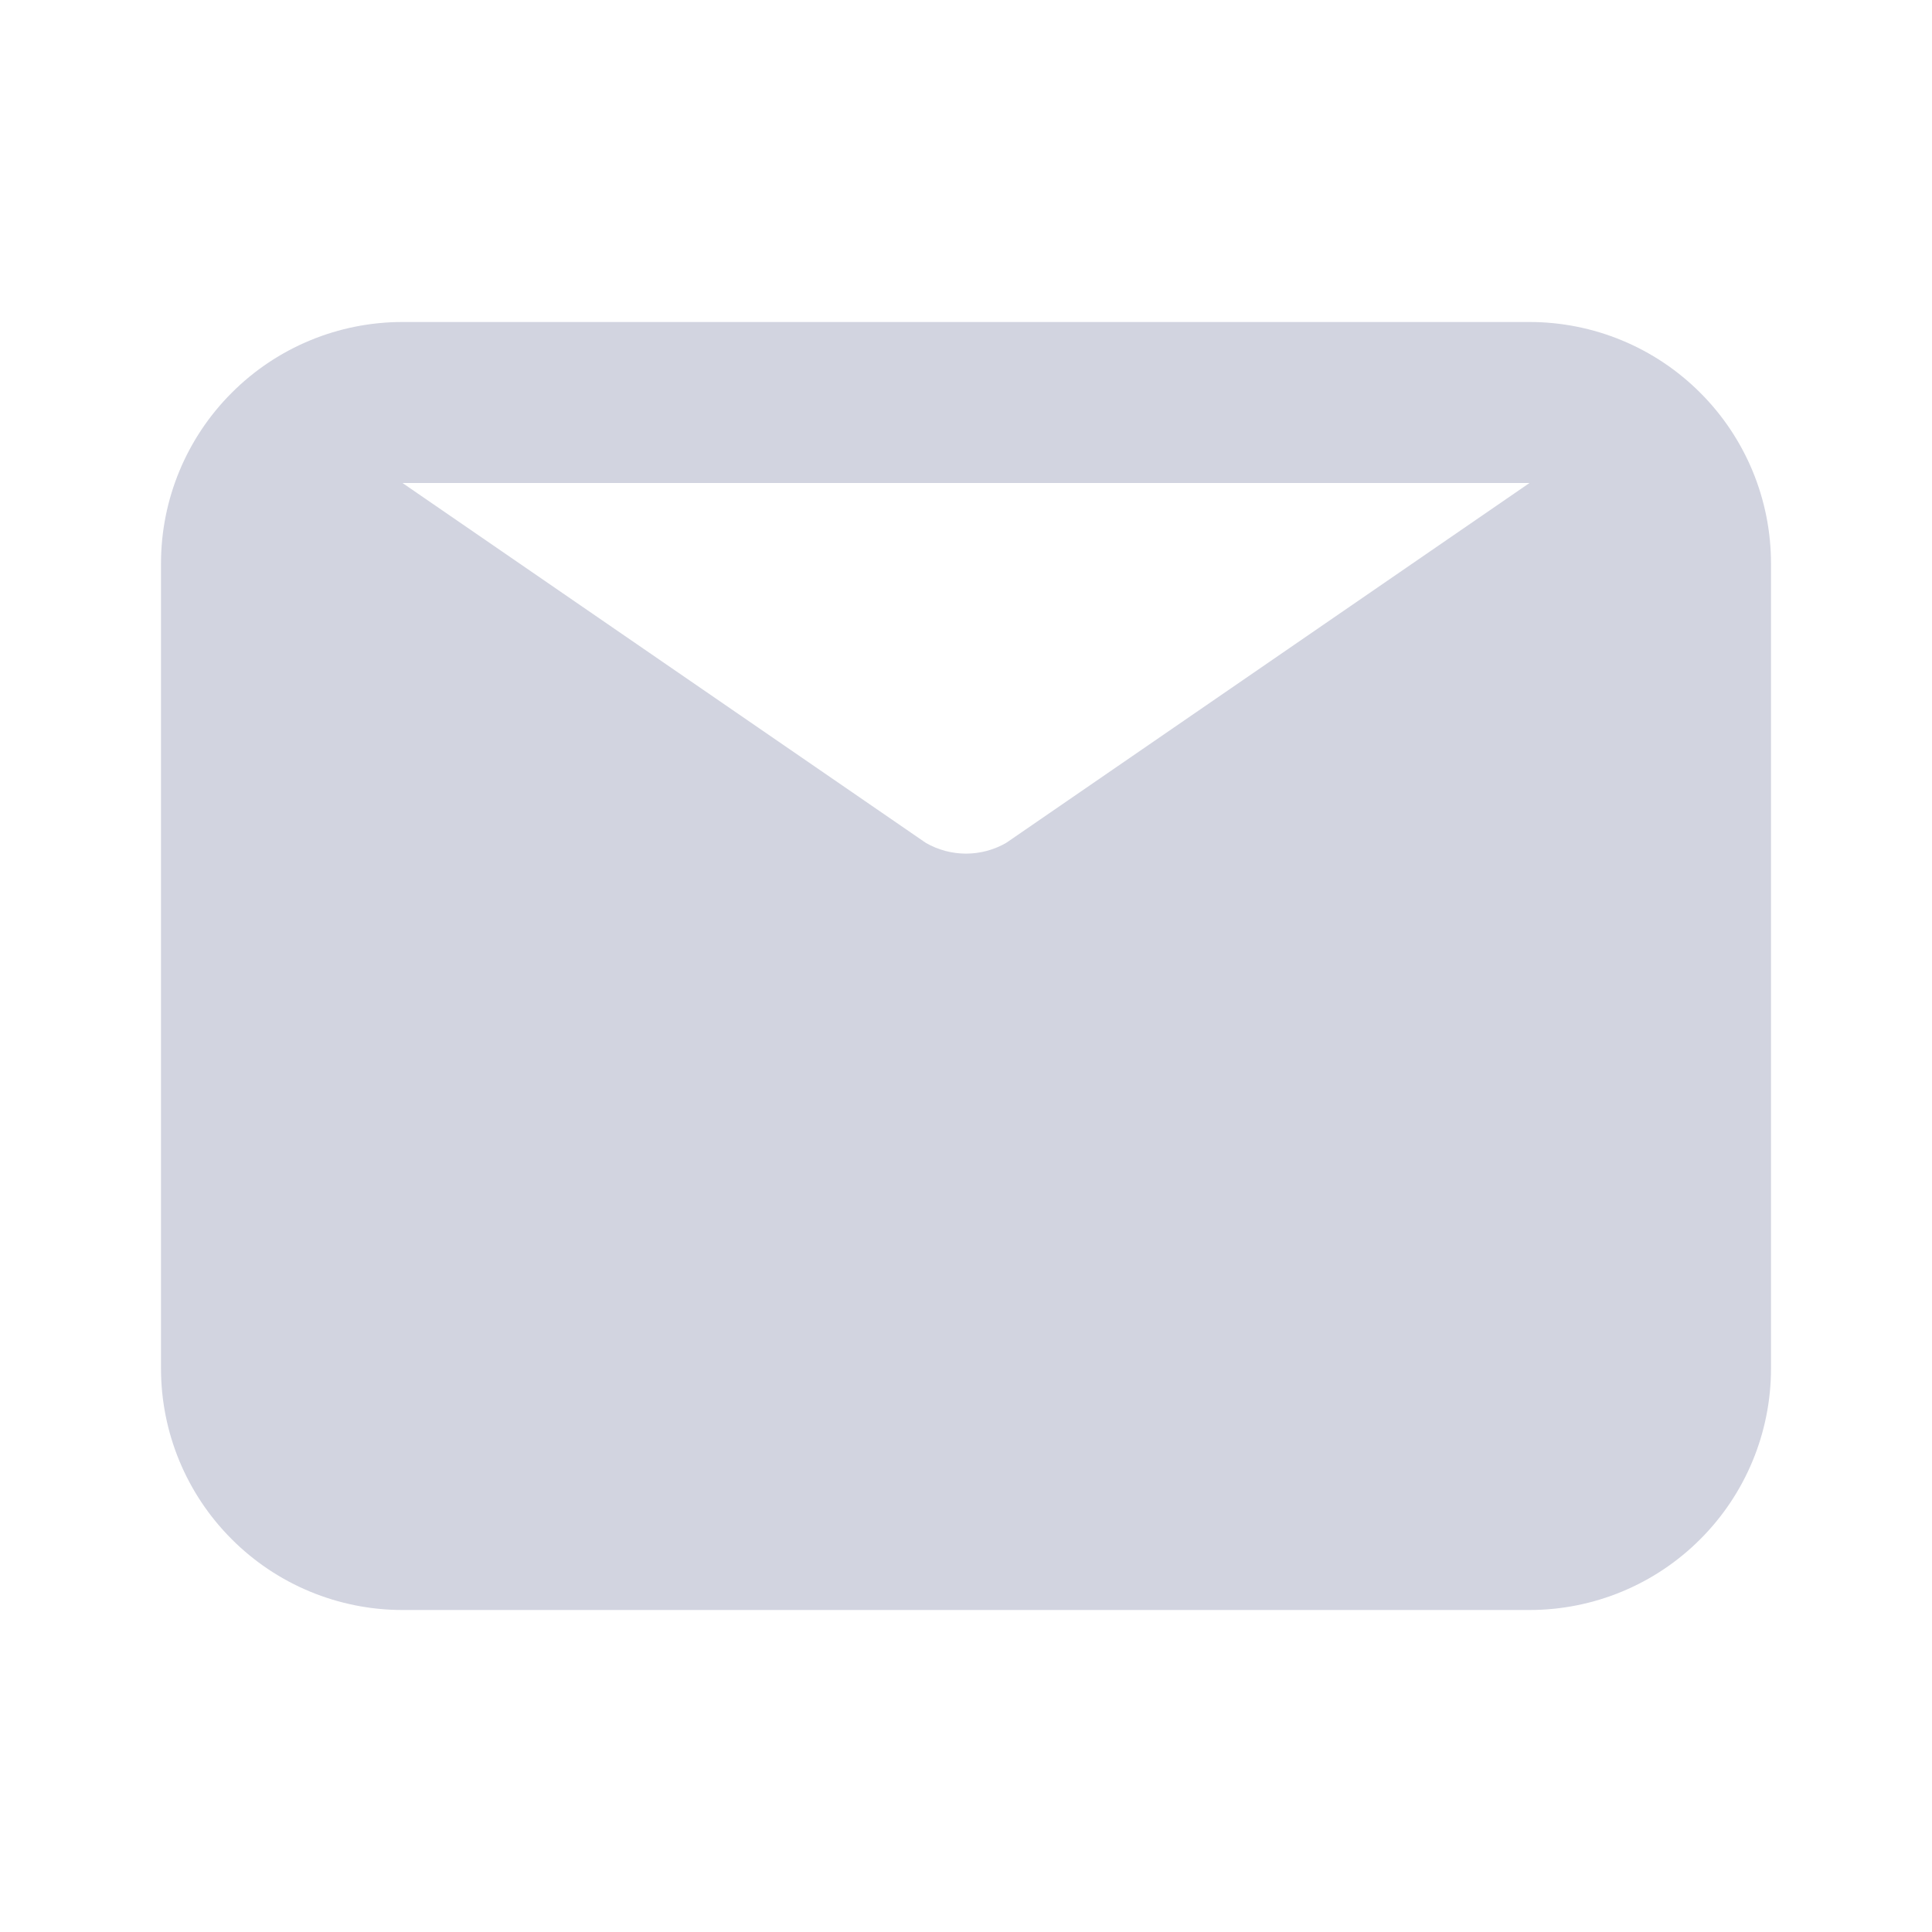
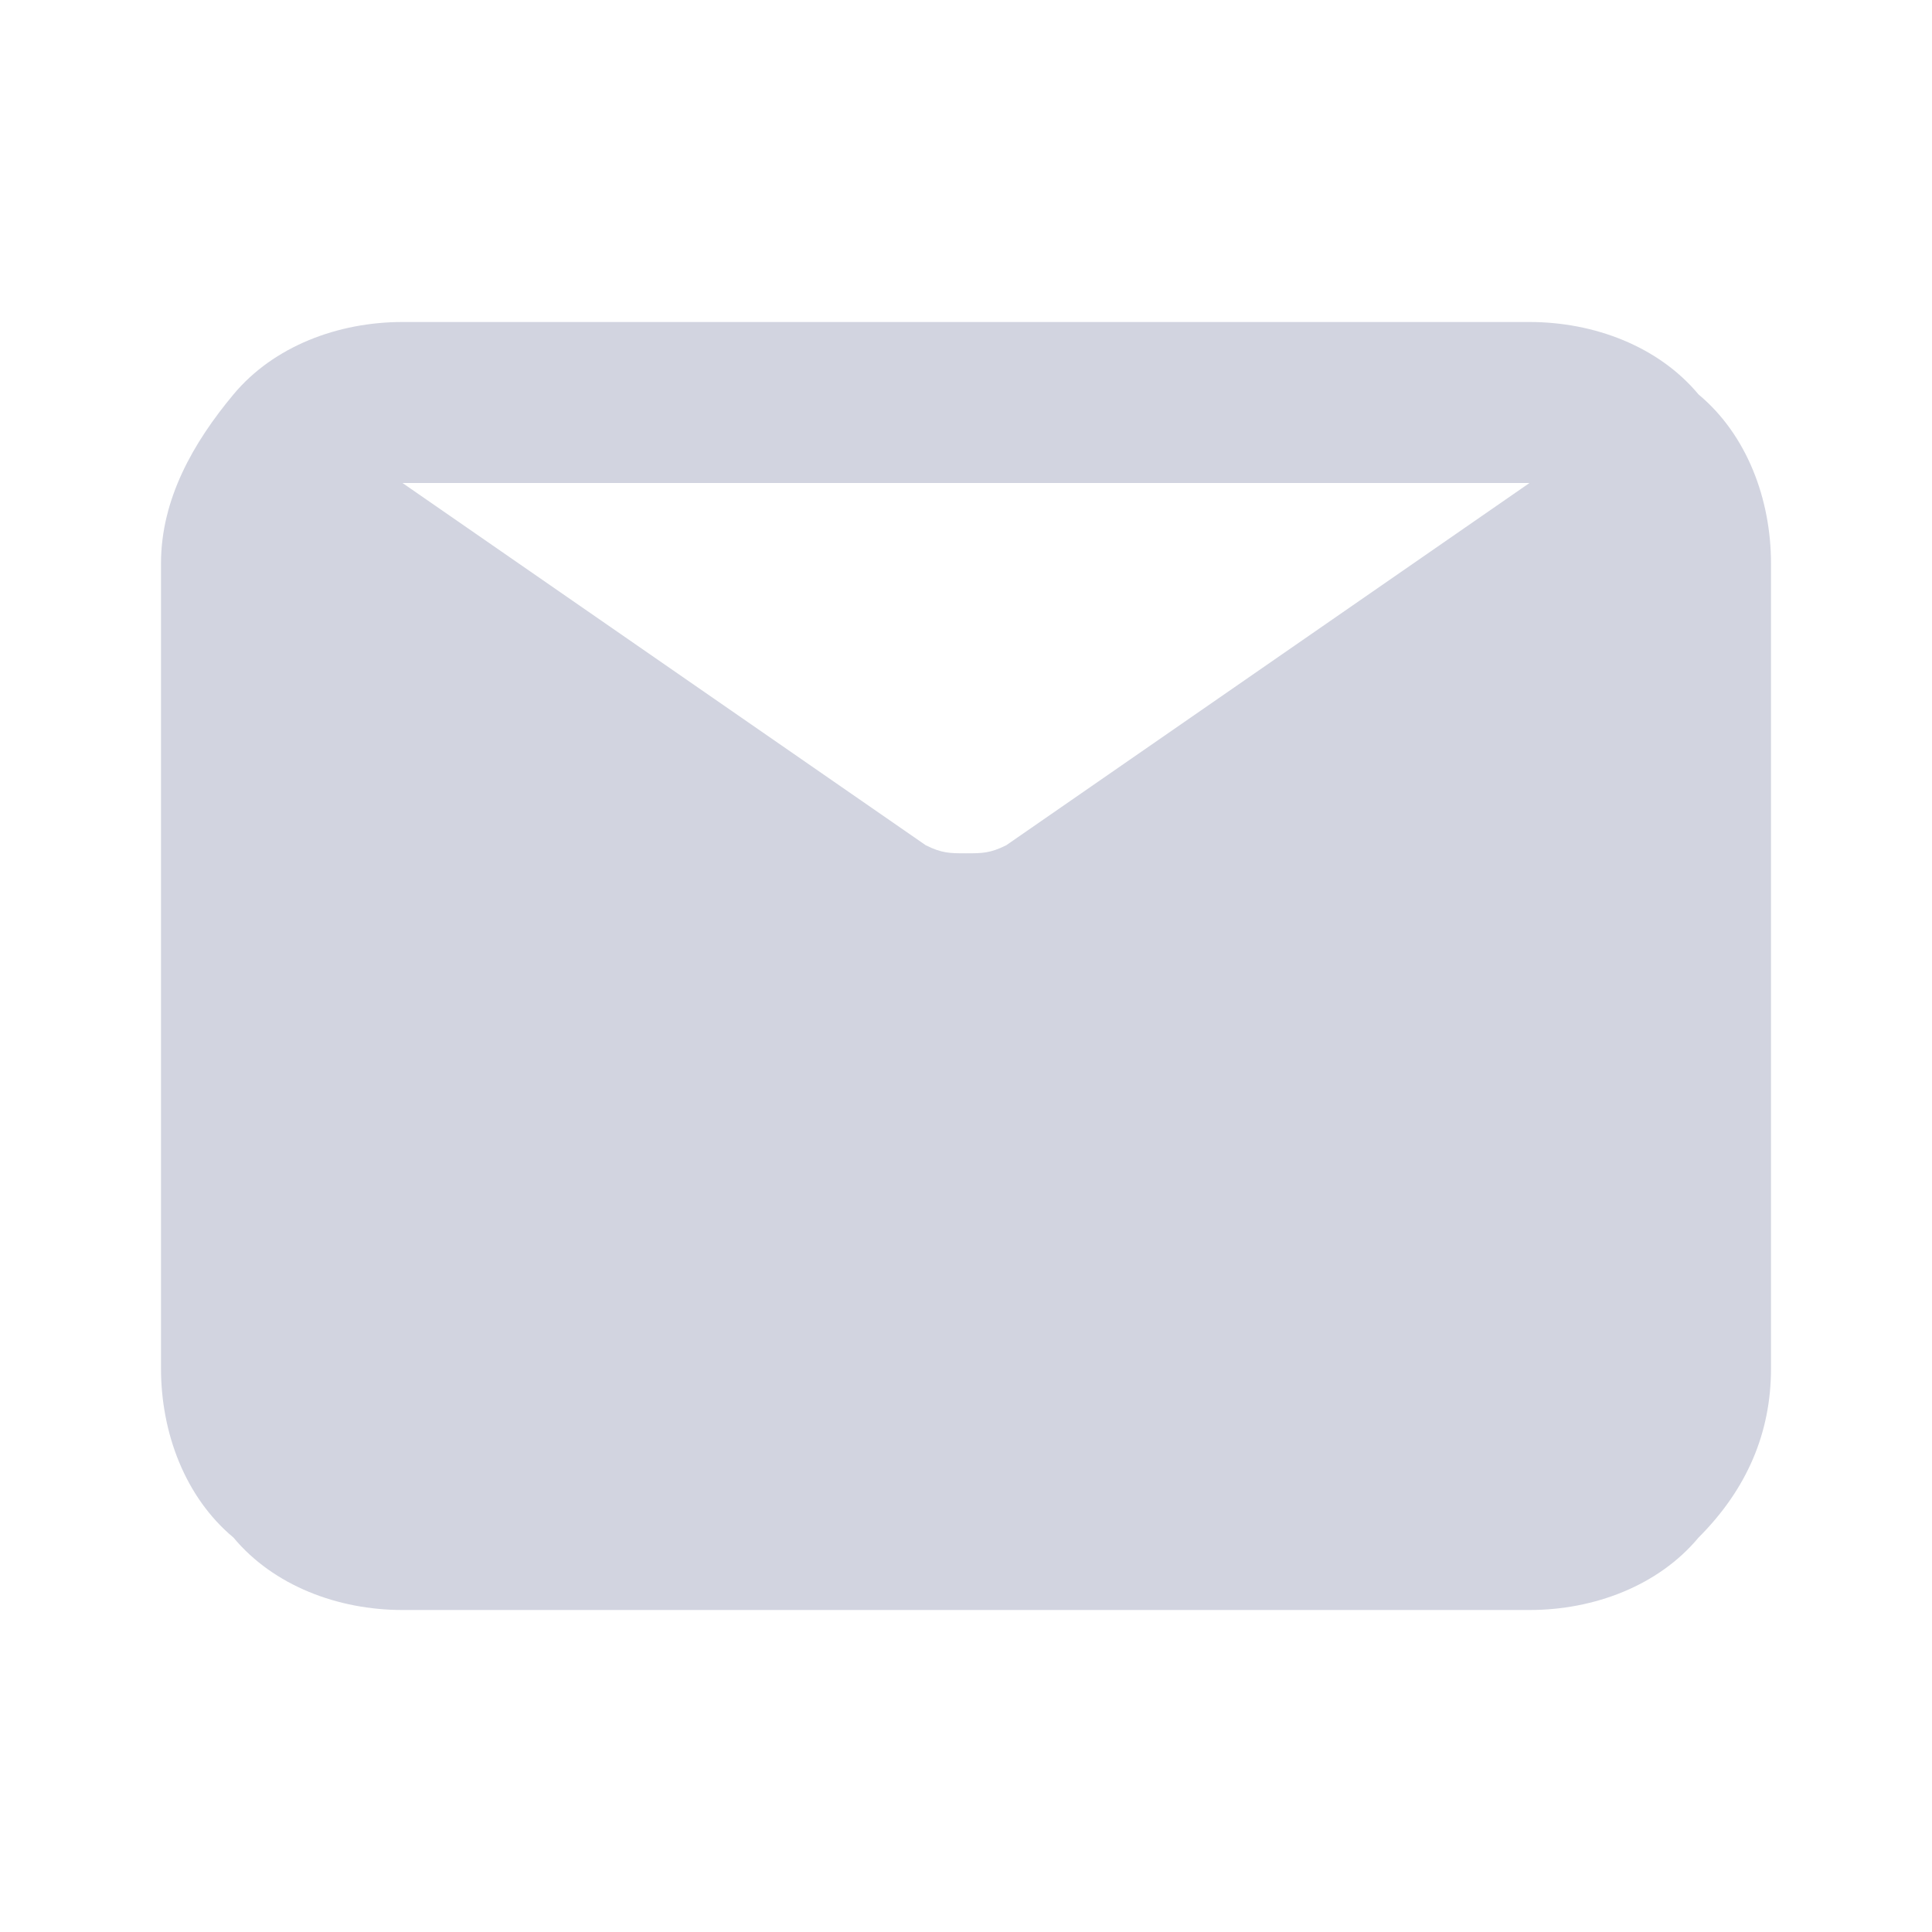
- <svg xmlns="http://www.w3.org/2000/svg" width="24" height="24" viewBox="0 0 24 24" fill="none">
-   <path d="M19 4H5C4.204 4 3.441 4.316 2.879 4.879C2.316 5.441 2 6.204 2 7V17C2 17.796 2.316 18.559 2.879 19.121C3.441 19.684 4.204 20 5 20H19C19.796 20 20.559 19.684 21.121 19.121C21.684 18.559 22 17.796 22 17V7C22 6.204 21.684 5.441 21.121 4.879C20.559 4.316 19.796 4 19 4ZM19 6L12.5 10.47C12.348 10.558 12.175 10.604 12 10.604C11.825 10.604 11.652 10.558 11.5 10.47L5 6H19Z" fill="#8F95B3" fill-opacity="0.4" />
+ <svg xmlns="http://www.w3.org/2000/svg" width="24" heigh="24" viewBox="0 0 24 24">
+   <path fill="#8E94B1" opacity="0.4" d="M19,4H5C4.2,4,3.4,4.3,2.9,4.9S2,6.2,2,7v10c0,0.8,0.3,1.6,0.9,2.1C3.4,19.7,4.2,20,5,20h14c0.8,0,1.6-0.3,2.1-0.9c0.6-0.6,0.9-1.3,0.9-2.1V7c0-0.8-0.3-1.6-0.9-2.1C20.6,4.3,19.8,4,19,4z M19,6l-6.5,4.5c-0.2,0.1-0.3,0.1-0.5,0.1s-0.3,0-0.5-0.1L5,6H19z" />
</svg>
